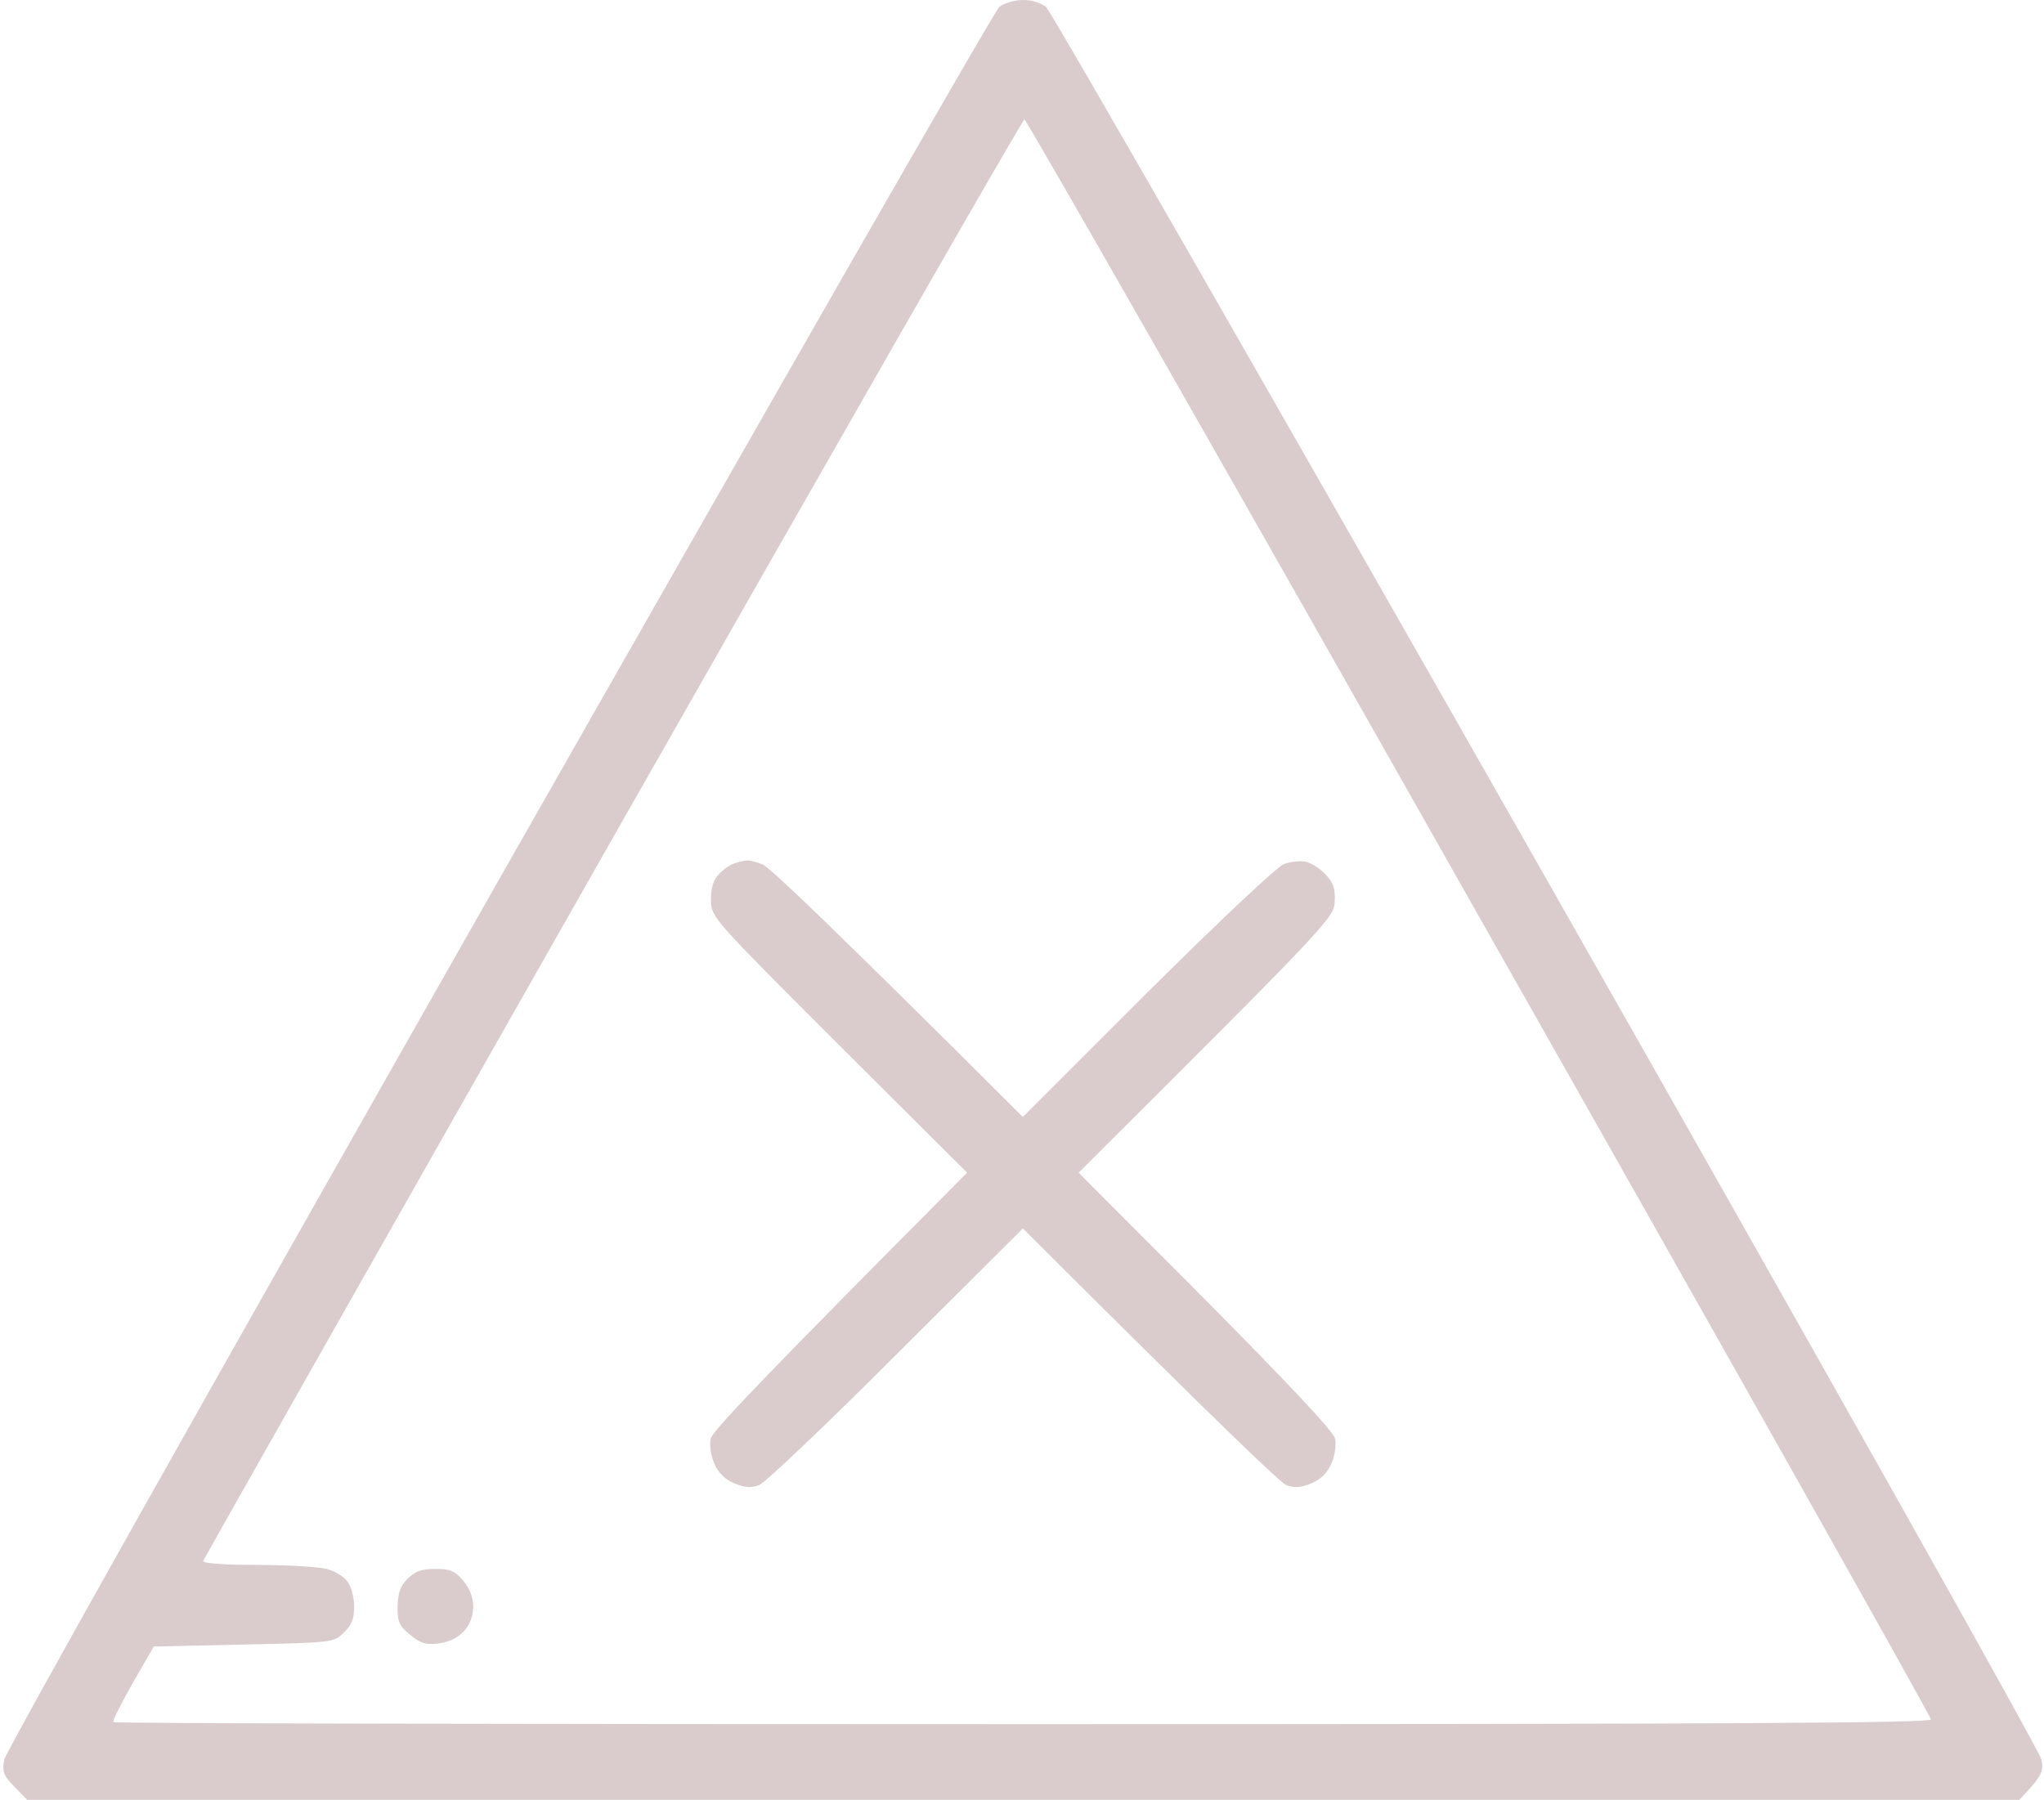
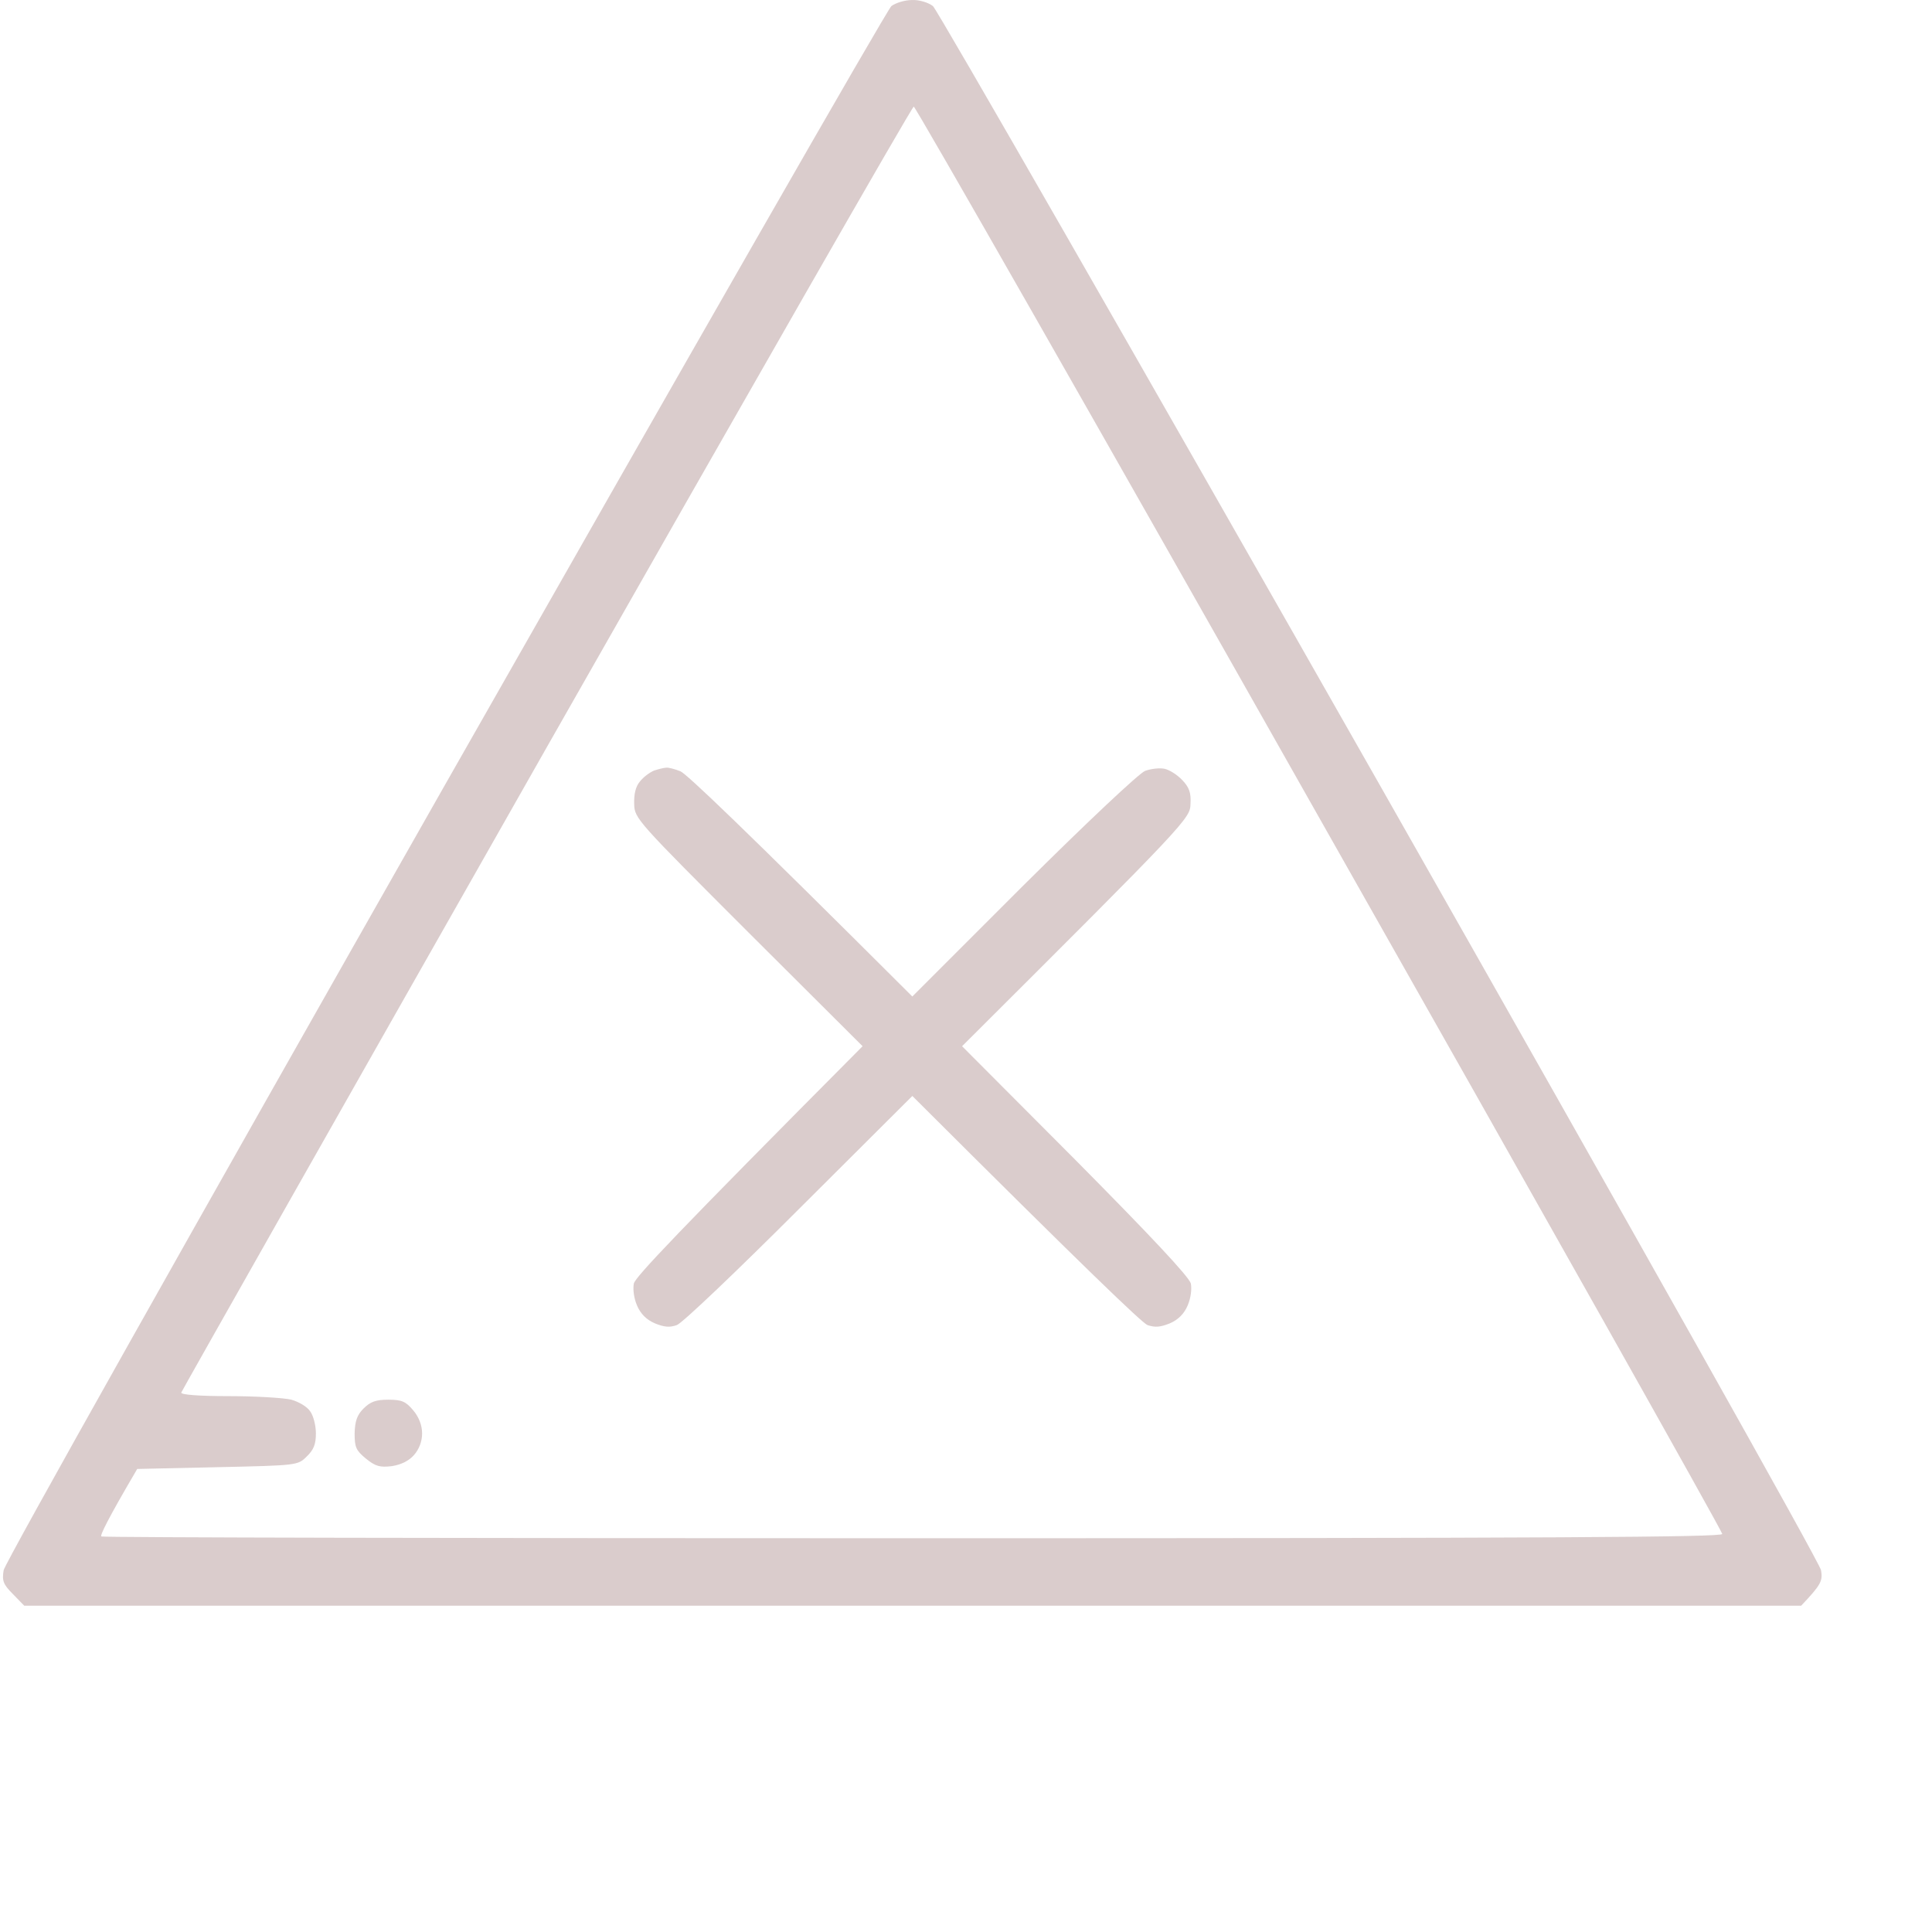
- <svg xmlns="http://www.w3.org/2000/svg" width="67" height="59" viewBox="0 0 67 59" fill="none">
+ <svg xmlns="http://www.w3.org/2000/svg" width="71" height="70" viewBox="0 0 71 70" fill="none">
  <path fill-rule="evenodd" clip-rule="evenodd" d="M33.515 0.001C33.776 -0.012 34.115 0.092 34.285 0.223C34.442 0.354 41.831 13.239 50.708 28.852C60.186 45.536 66.87 57.429 66.922 57.703C66.987 58.095 66.935 58.225 66.191 59.008H0.891L0.473 58.578C0.121 58.225 0.069 58.095 0.134 57.703C0.186 57.429 6.87 45.536 16.348 28.852C25.225 13.239 32.601 0.354 32.758 0.223C32.914 0.106 33.254 0.001 33.515 0.001ZM6.661 51.176C6.648 51.254 7.301 51.306 8.424 51.306C9.416 51.306 10.447 51.371 10.708 51.437C10.982 51.515 11.296 51.698 11.4 51.867C11.518 52.024 11.609 52.39 11.609 52.677C11.609 53.069 11.531 53.277 11.27 53.526C10.943 53.852 10.917 53.852 7.993 53.917L5.043 53.982C3.946 55.849 3.672 56.424 3.724 56.463C3.789 56.502 17.21 56.528 33.554 56.528C57.261 56.528 63.293 56.489 63.293 56.371C63.293 56.28 56.635 44.439 48.489 30.066C40.356 15.68 33.645 3.918 33.58 3.918C33.515 3.918 27.445 14.531 20.082 27.481C12.719 40.445 6.688 51.097 6.661 51.176ZM24.481 28.212C24.573 28.199 24.808 28.265 25.003 28.343C25.212 28.421 27.209 30.314 33.528 36.62L37.601 32.547C39.964 30.197 41.857 28.421 42.079 28.33C42.288 28.252 42.614 28.212 42.797 28.252C42.98 28.291 43.267 28.474 43.45 28.669C43.698 28.93 43.776 29.126 43.75 29.544C43.737 30.079 43.645 30.184 35.356 38.447L39.52 42.625C42.275 45.405 43.698 46.92 43.763 47.168C43.802 47.377 43.763 47.703 43.645 47.977C43.515 48.282 43.297 48.499 42.993 48.63C42.64 48.774 42.444 48.787 42.17 48.695C41.974 48.617 39.951 46.685 33.528 40.275L29.377 44.413C27.105 46.685 25.082 48.617 24.873 48.695C24.612 48.787 24.416 48.774 24.063 48.63C23.759 48.499 23.541 48.282 23.411 47.977C23.293 47.703 23.254 47.377 23.293 47.168C23.358 46.92 24.781 45.405 31.7 38.447L27.51 34.27C23.424 30.184 23.319 30.079 23.306 29.557C23.293 29.192 23.358 28.904 23.515 28.721C23.646 28.552 23.881 28.382 24.037 28.317C24.194 28.265 24.403 28.212 24.481 28.212ZM14.272 51.437C14.768 51.437 14.912 51.502 15.186 51.828C15.395 52.076 15.512 52.377 15.512 52.677C15.512 52.964 15.408 53.251 15.212 53.473C15.03 53.682 14.742 53.826 14.403 53.878C13.972 53.93 13.802 53.891 13.45 53.604C13.084 53.303 13.032 53.186 13.032 52.677C13.045 52.22 13.123 51.998 13.358 51.763C13.607 51.515 13.802 51.437 14.272 51.437Z" fill="#DACCCC" />
</svg>
